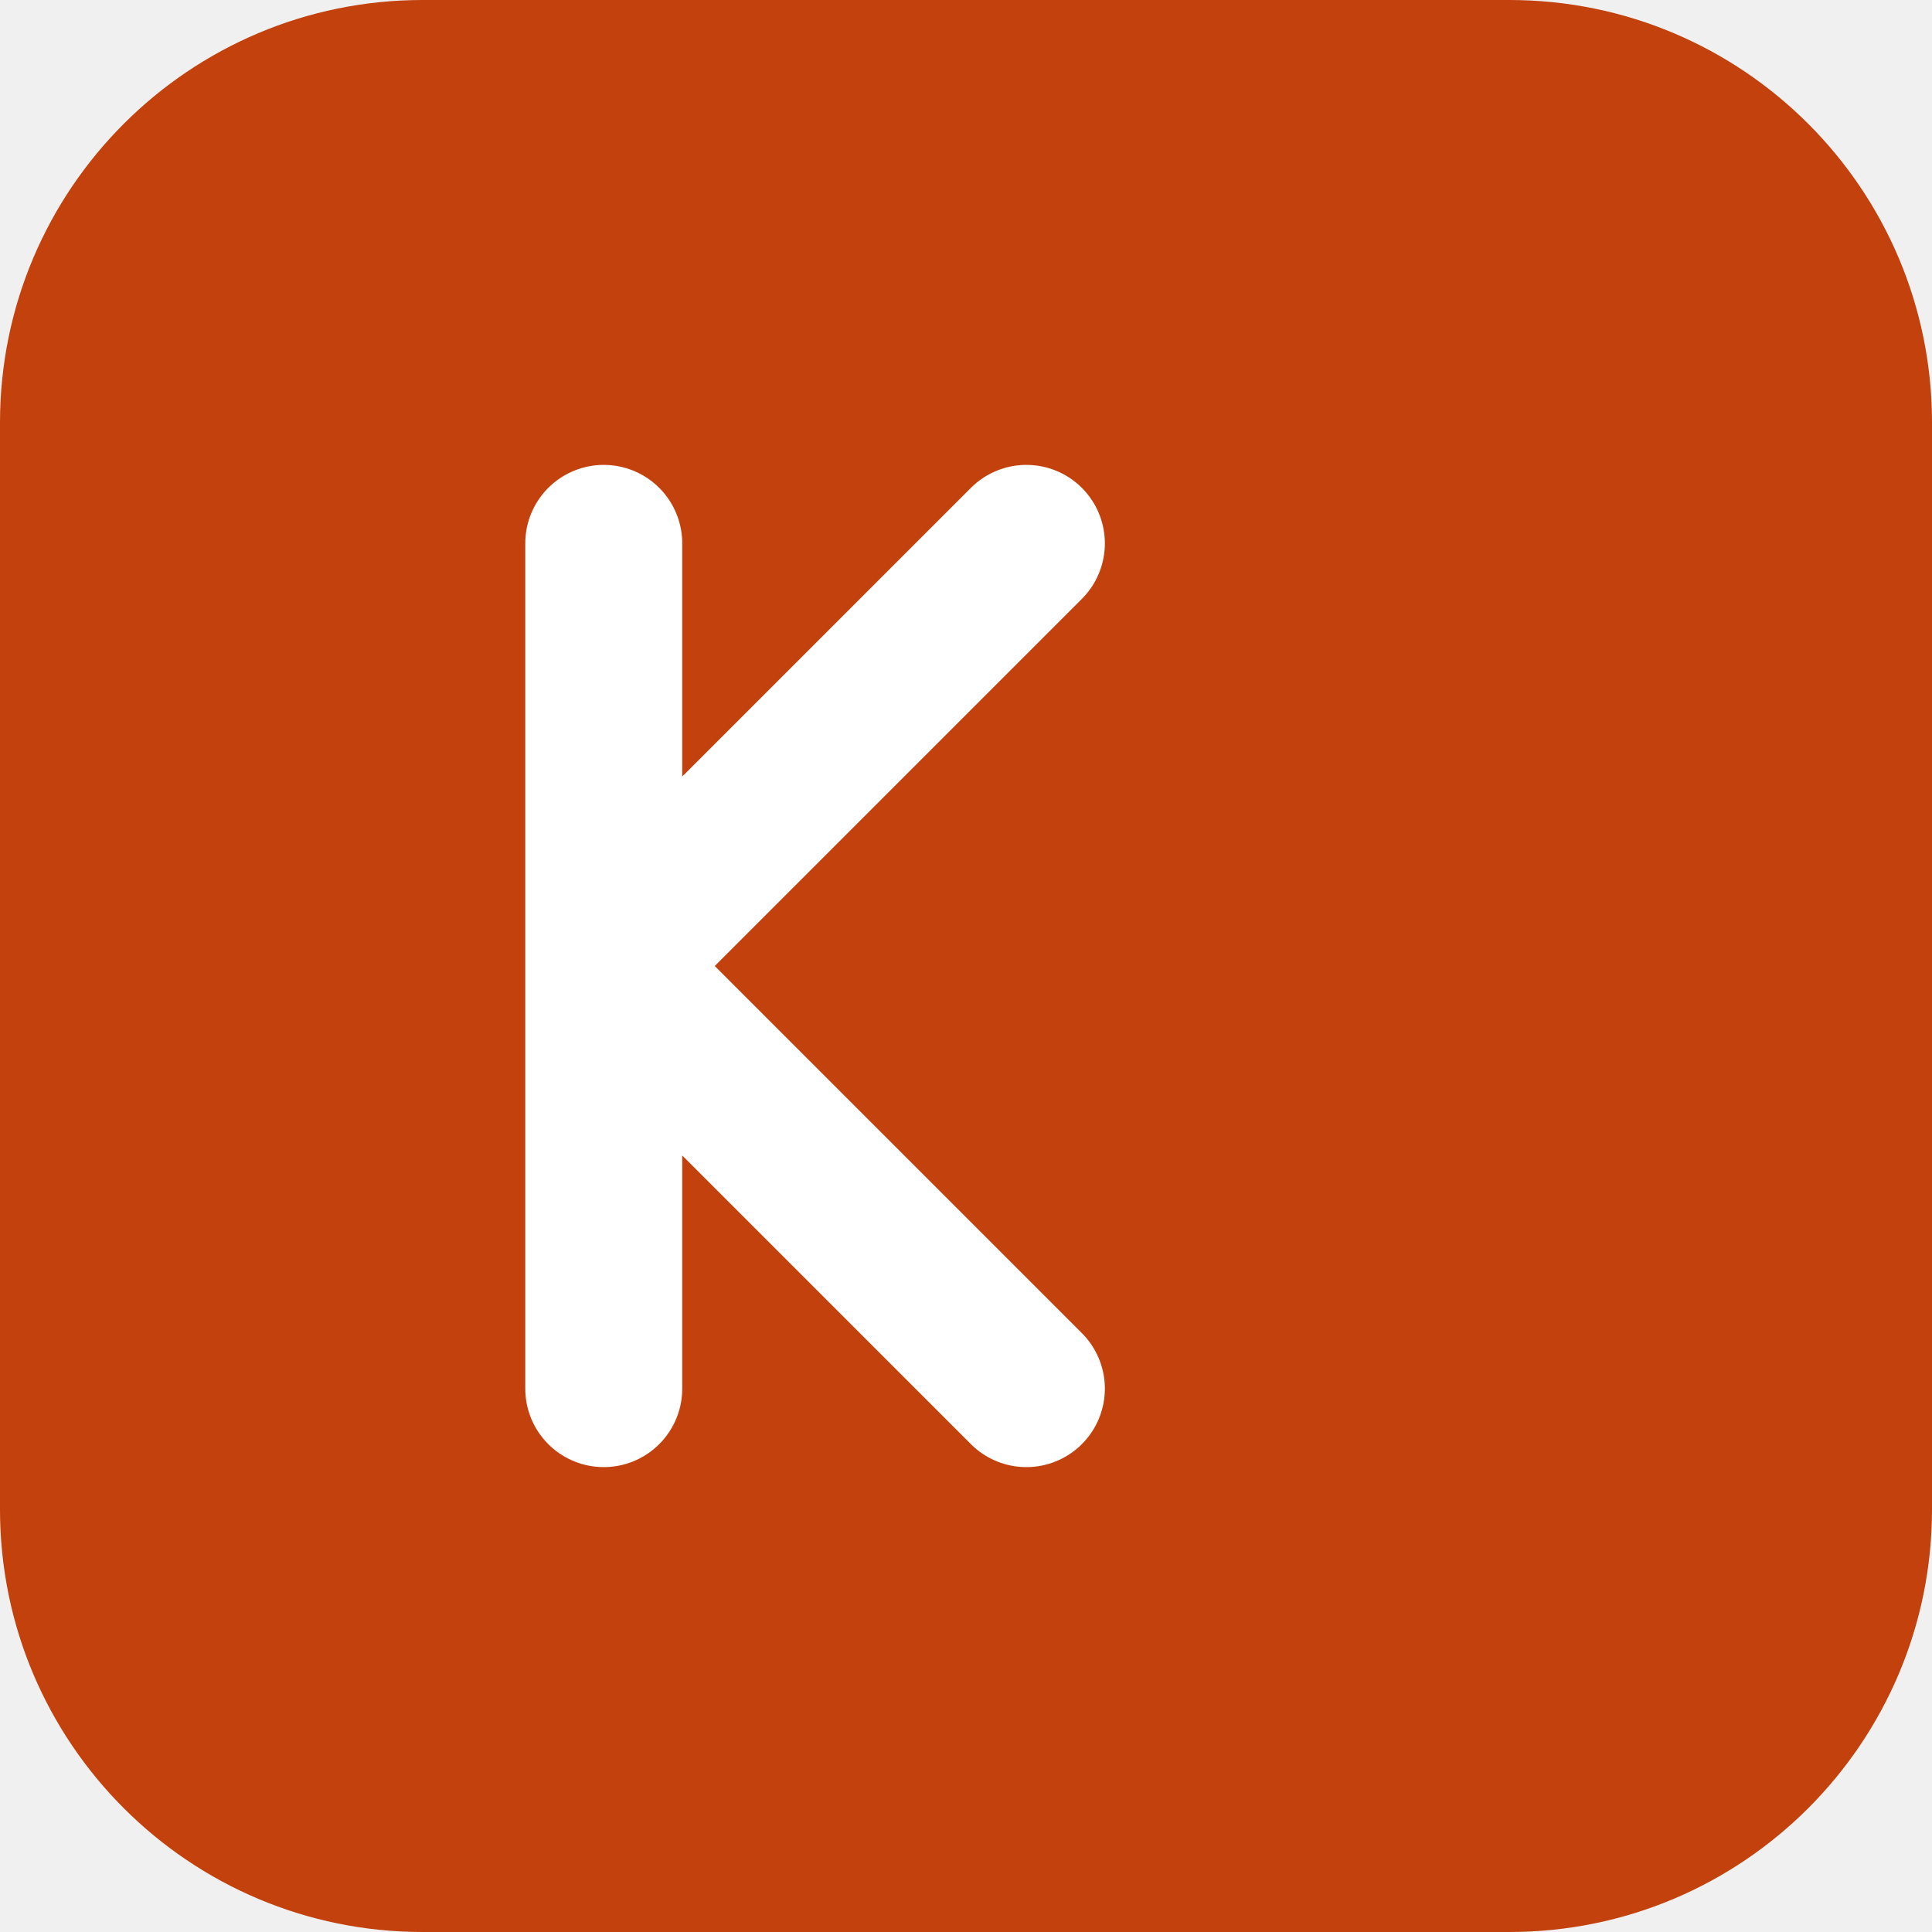
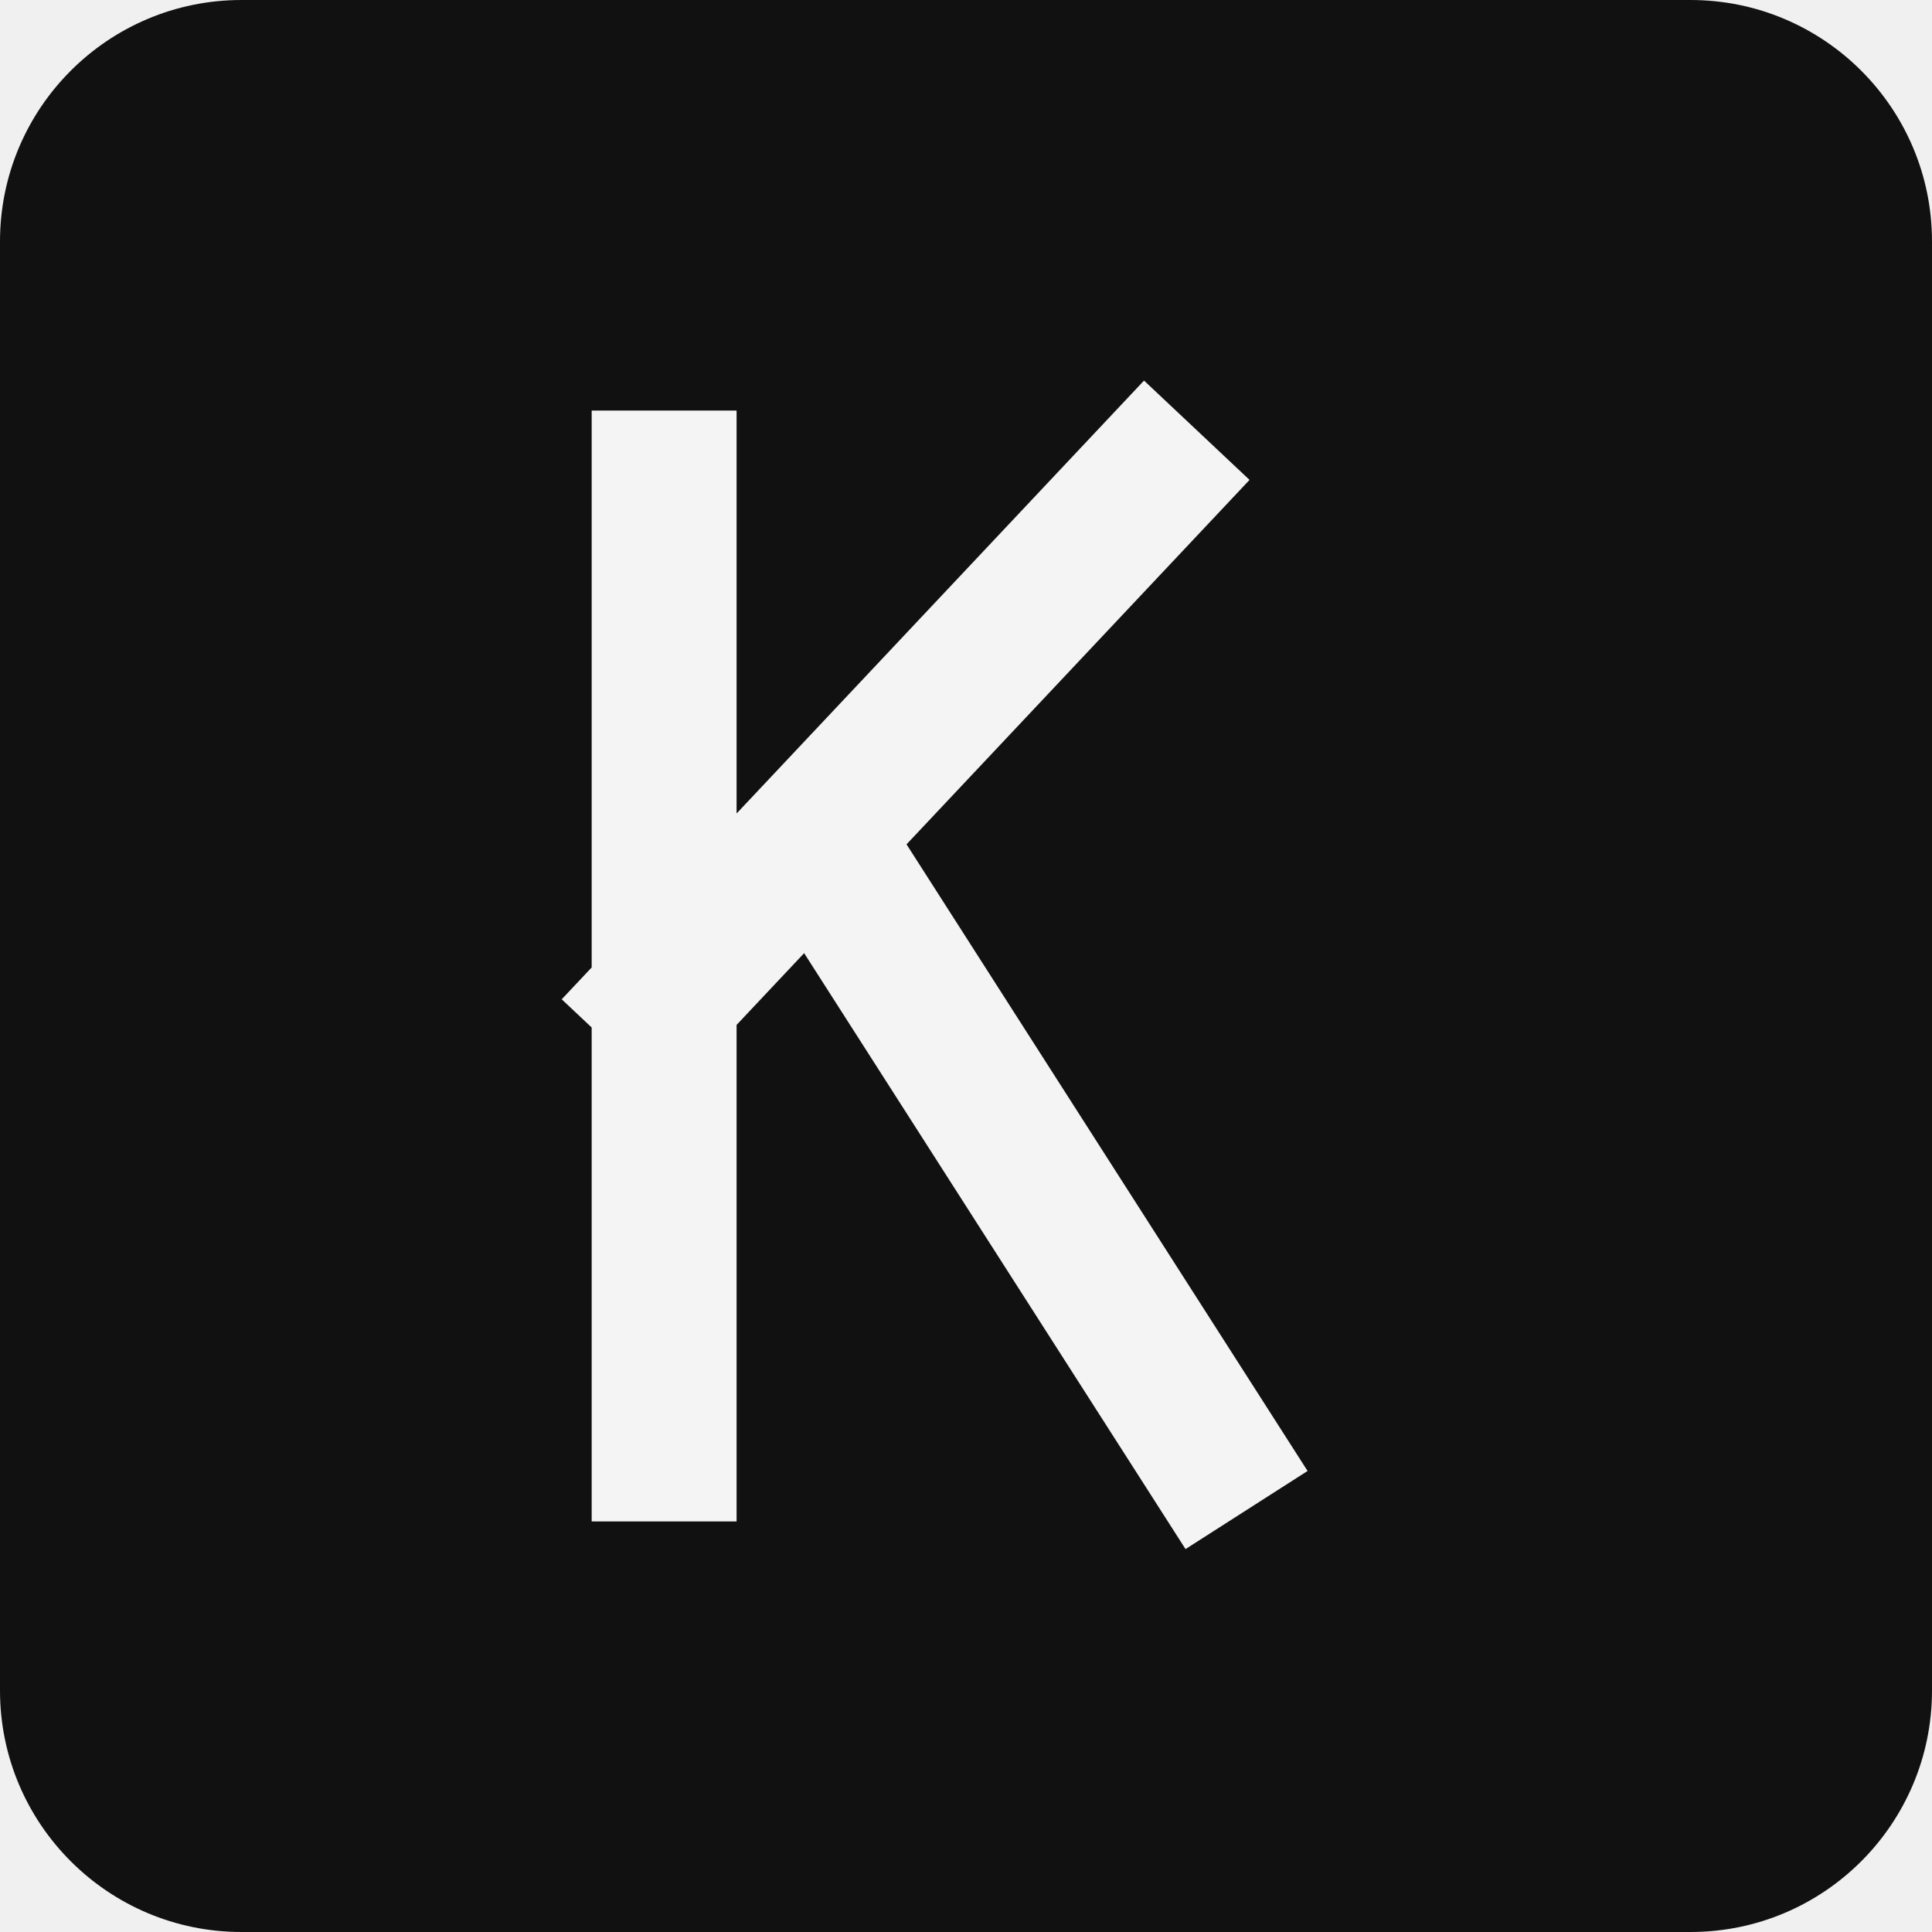
<svg xmlns="http://www.w3.org/2000/svg" viewBox="0 0 32 32">
-   <rect width="32" height="32" rx="7" fill="#c2410c" />
-   <path d="M10 9v14M10 16l7-7M10 16l7 7" stroke="#fff" stroke-width="2.6" stroke-linecap="round" stroke-linejoin="round" fill="none" />
+   <rect width="32" height="32" rx="4" fill="#111" />
+   <path d="M11 8v16M11 16.5 19 8M13.6 14 20 24" stroke="#f4f4f4" stroke-width="2.4" stroke-linecap="square" fill="none" />
</svg>
